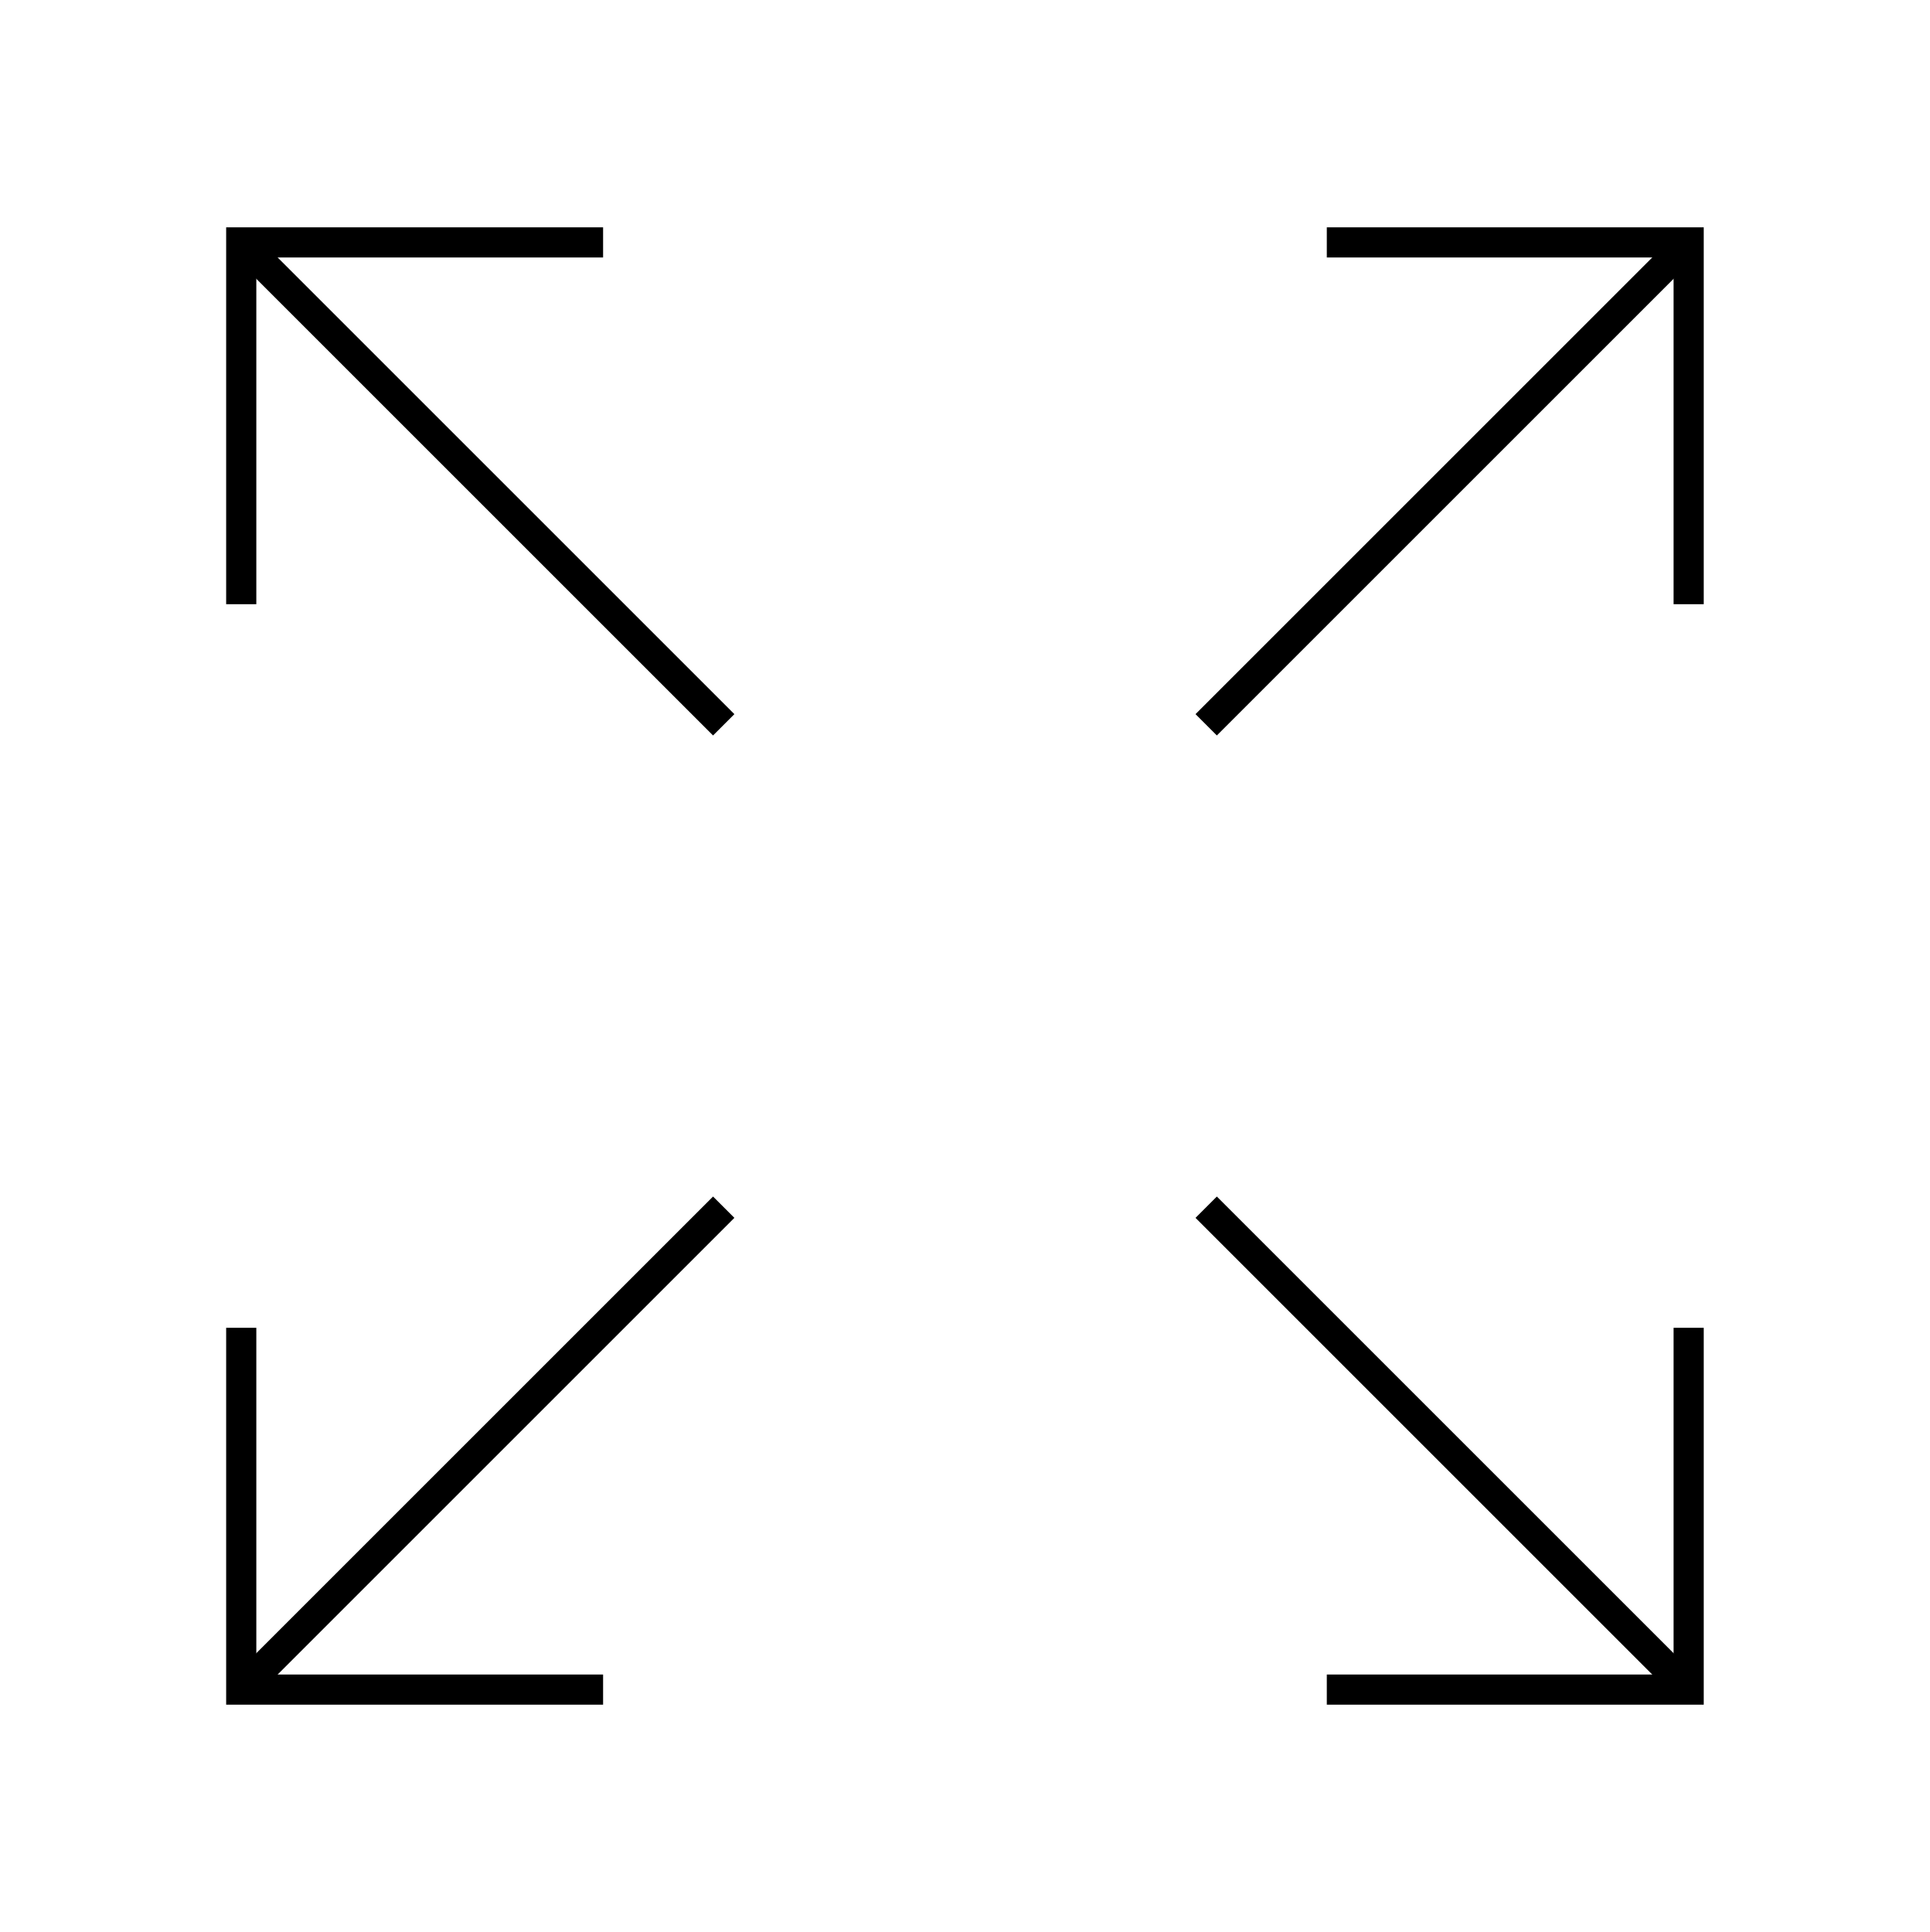
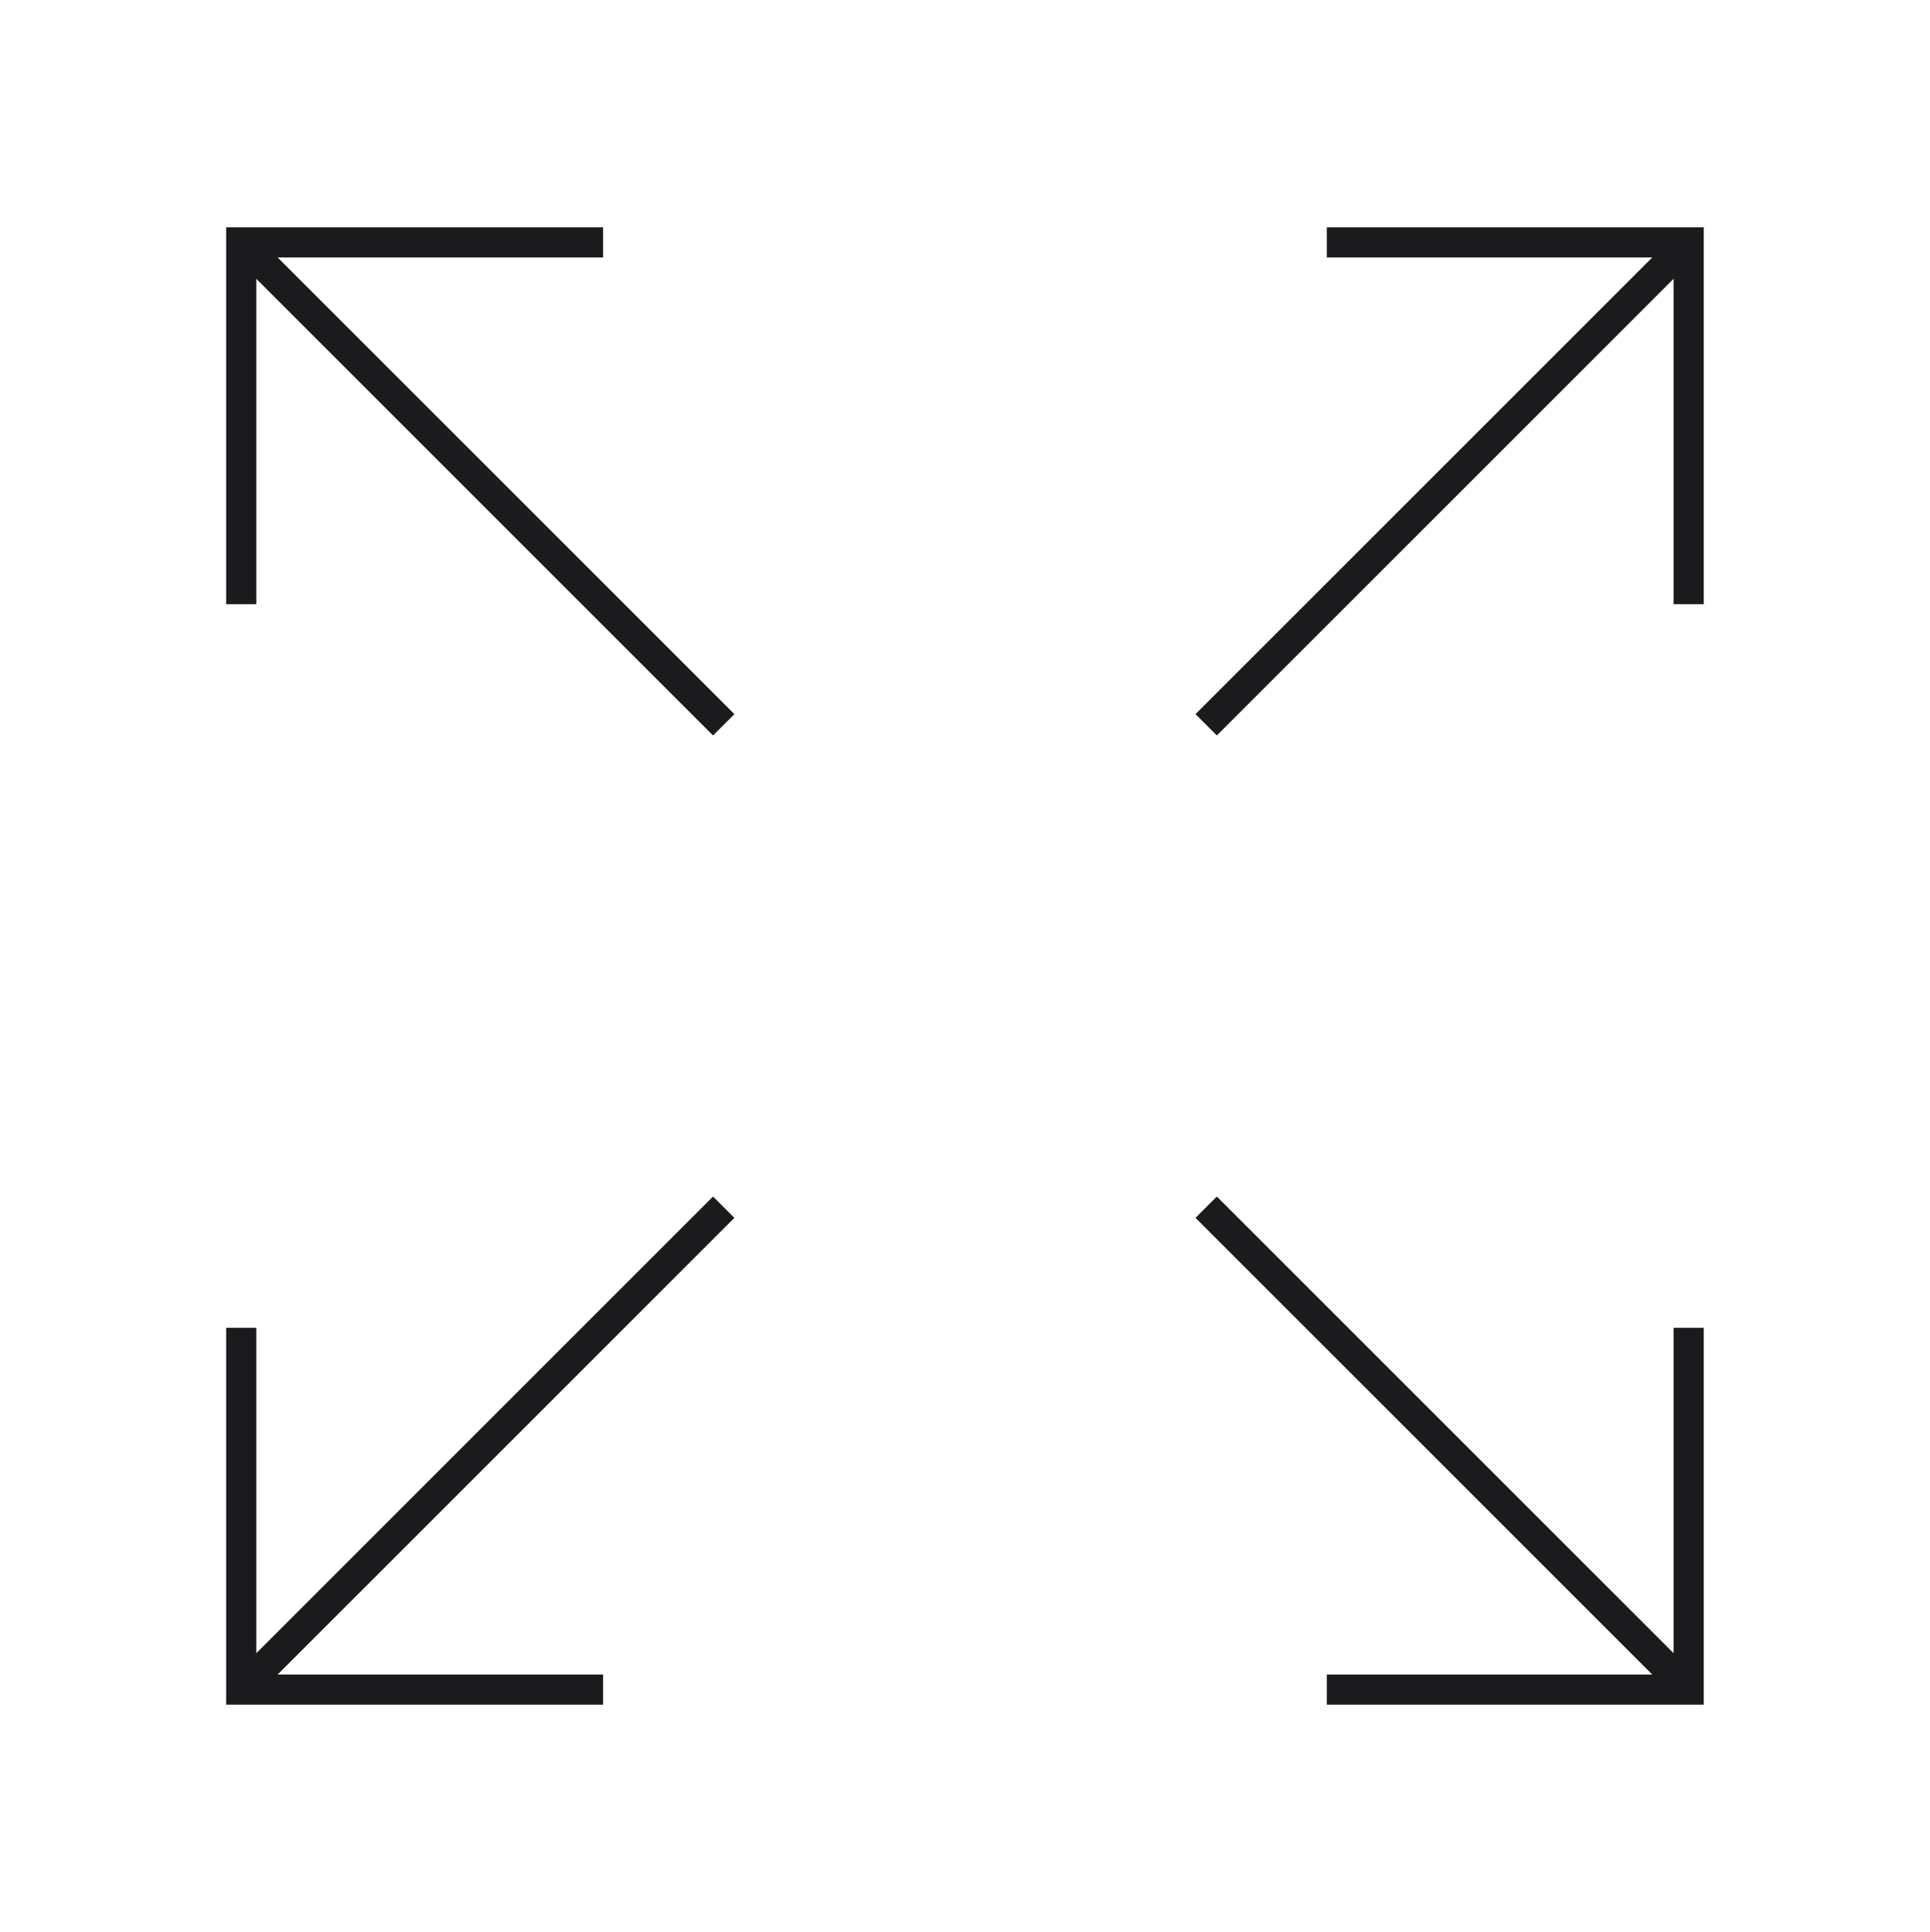
- <svg xmlns="http://www.w3.org/2000/svg" width="799px" height="800px" viewBox="0 0 64 64" fill="none" stroke="#000000">
+ <svg xmlns="http://www.w3.org/2000/svg" width="799px" height="800px" viewBox="0 0 64 64" fill="none" stroke="#1B1B1E">
  <polyline points="20 8 8 8 8 20" />
  <line x1="8" y1="8" x2="24" y2="24" />
  <polyline points="56 20 56 8 44 8" />
  <line x1="56" y1="8" x2="40" y2="24" />
  <polyline points="44 56 56 56 56 44" />
  <line x1="56" y1="56" x2="40" y2="40" />
  <polyline points="8 44 8 56 20 56" />
  <line x1="8" y1="56" x2="24" y2="40" />
</svg>
